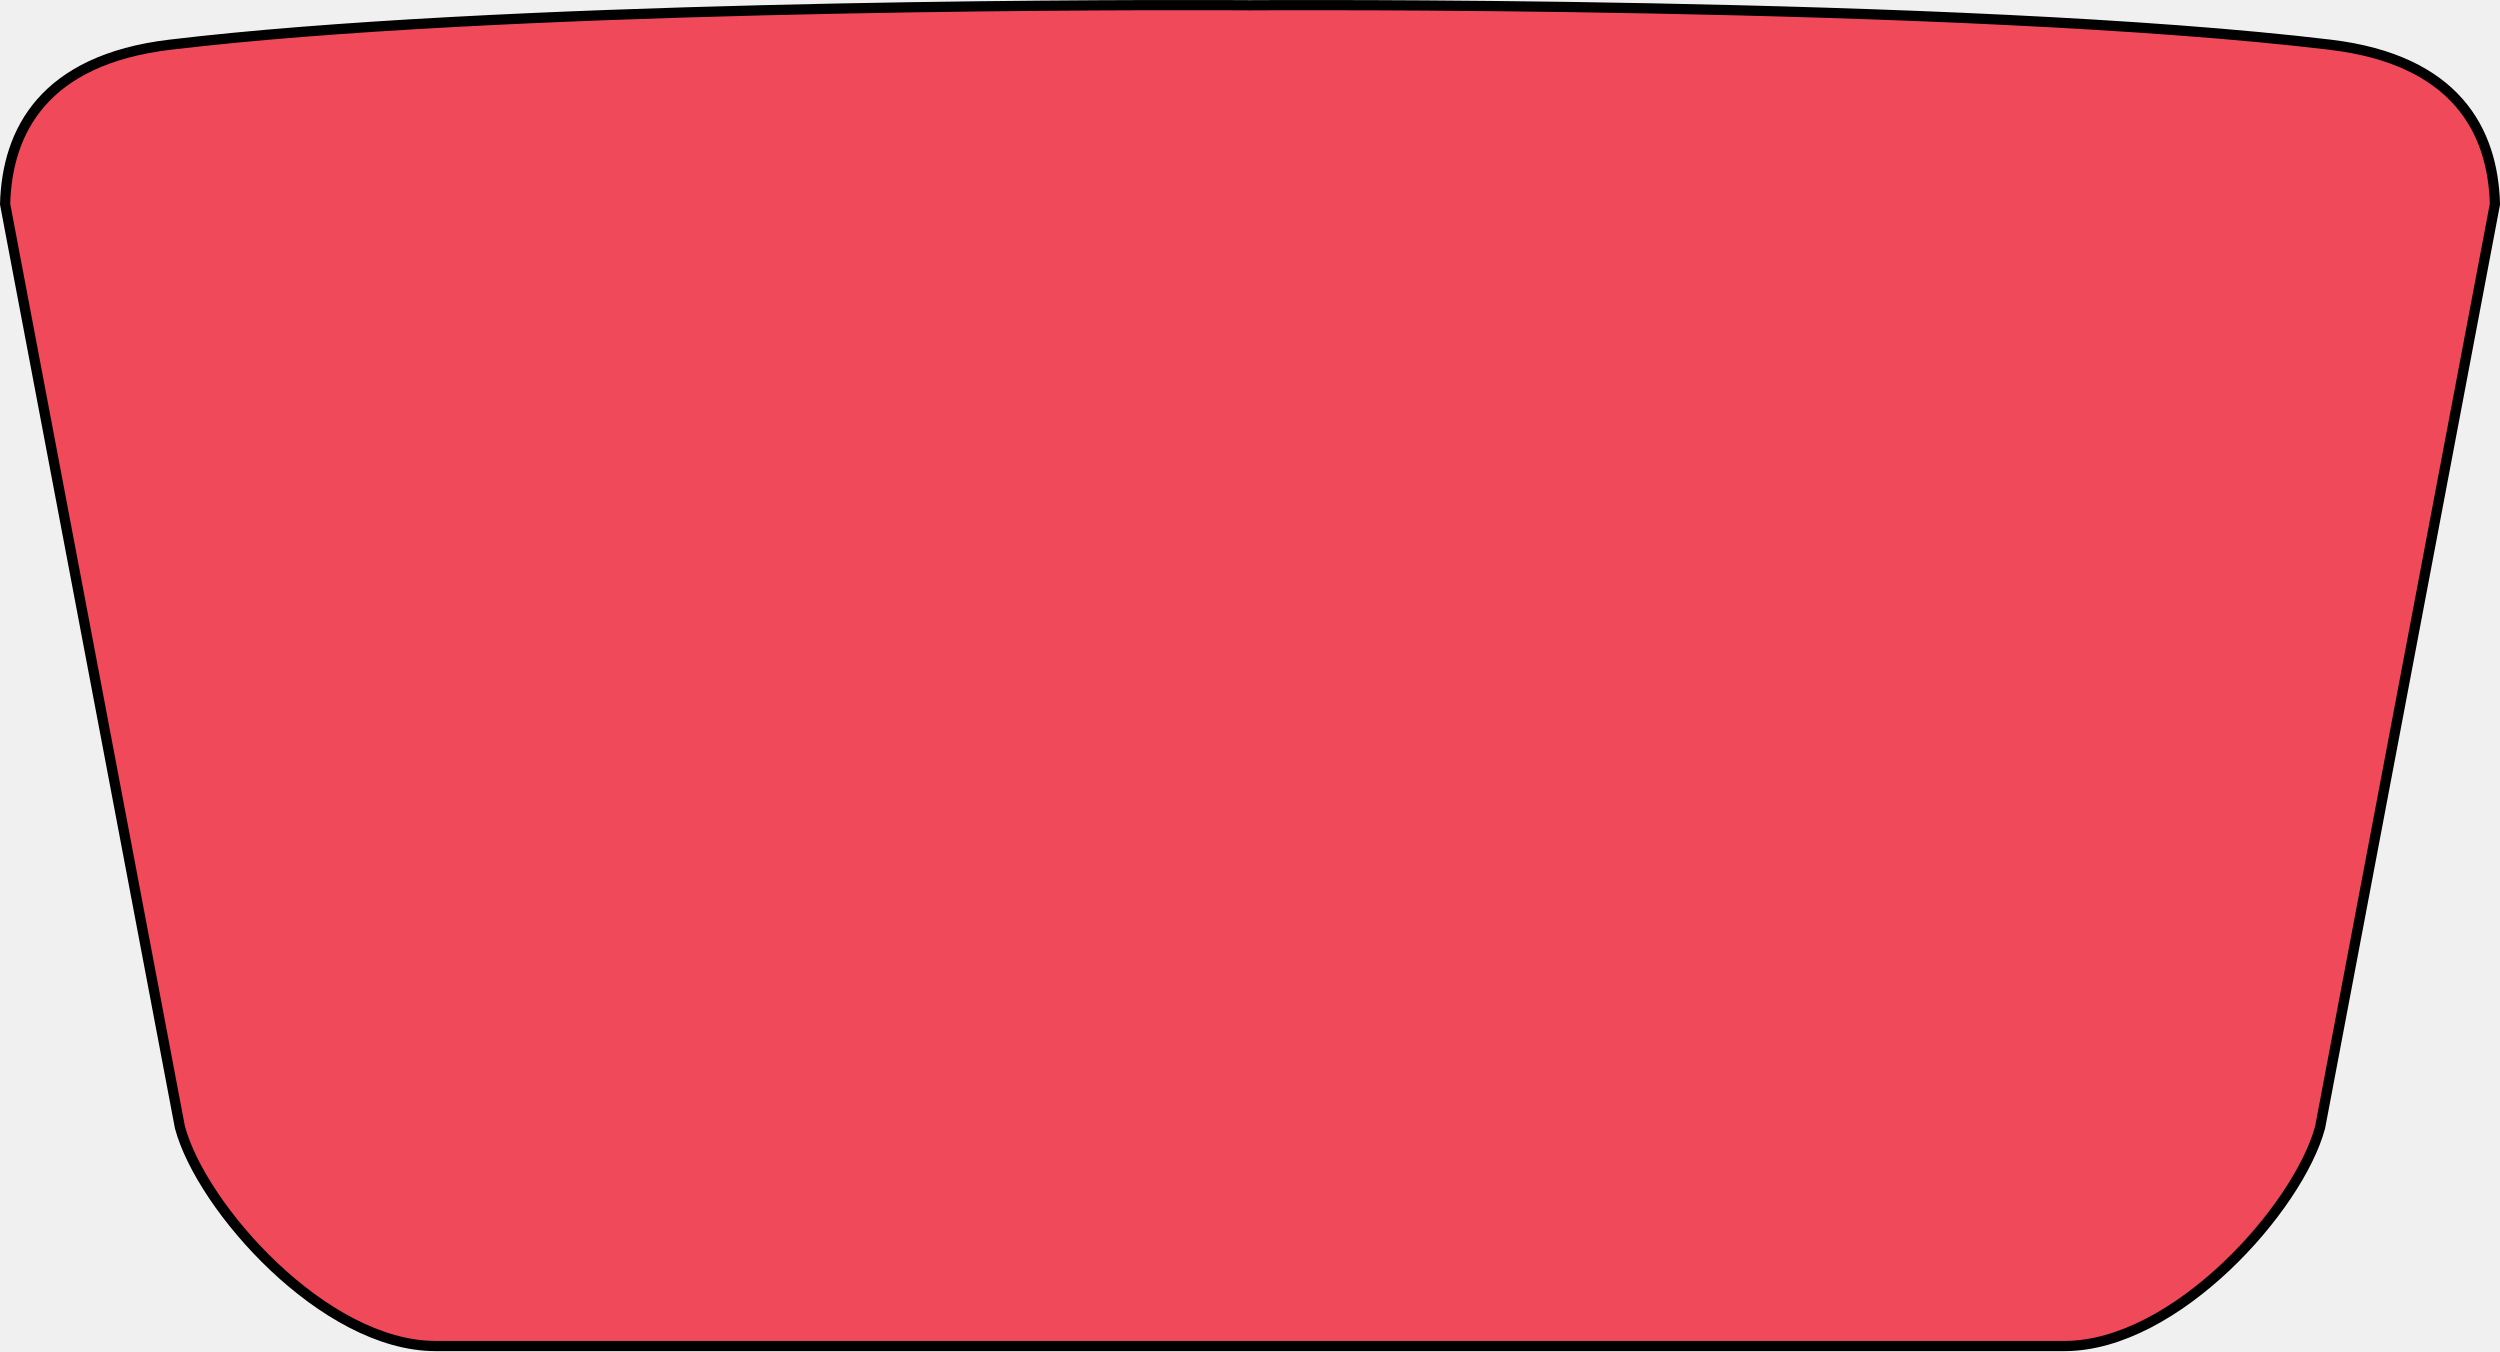
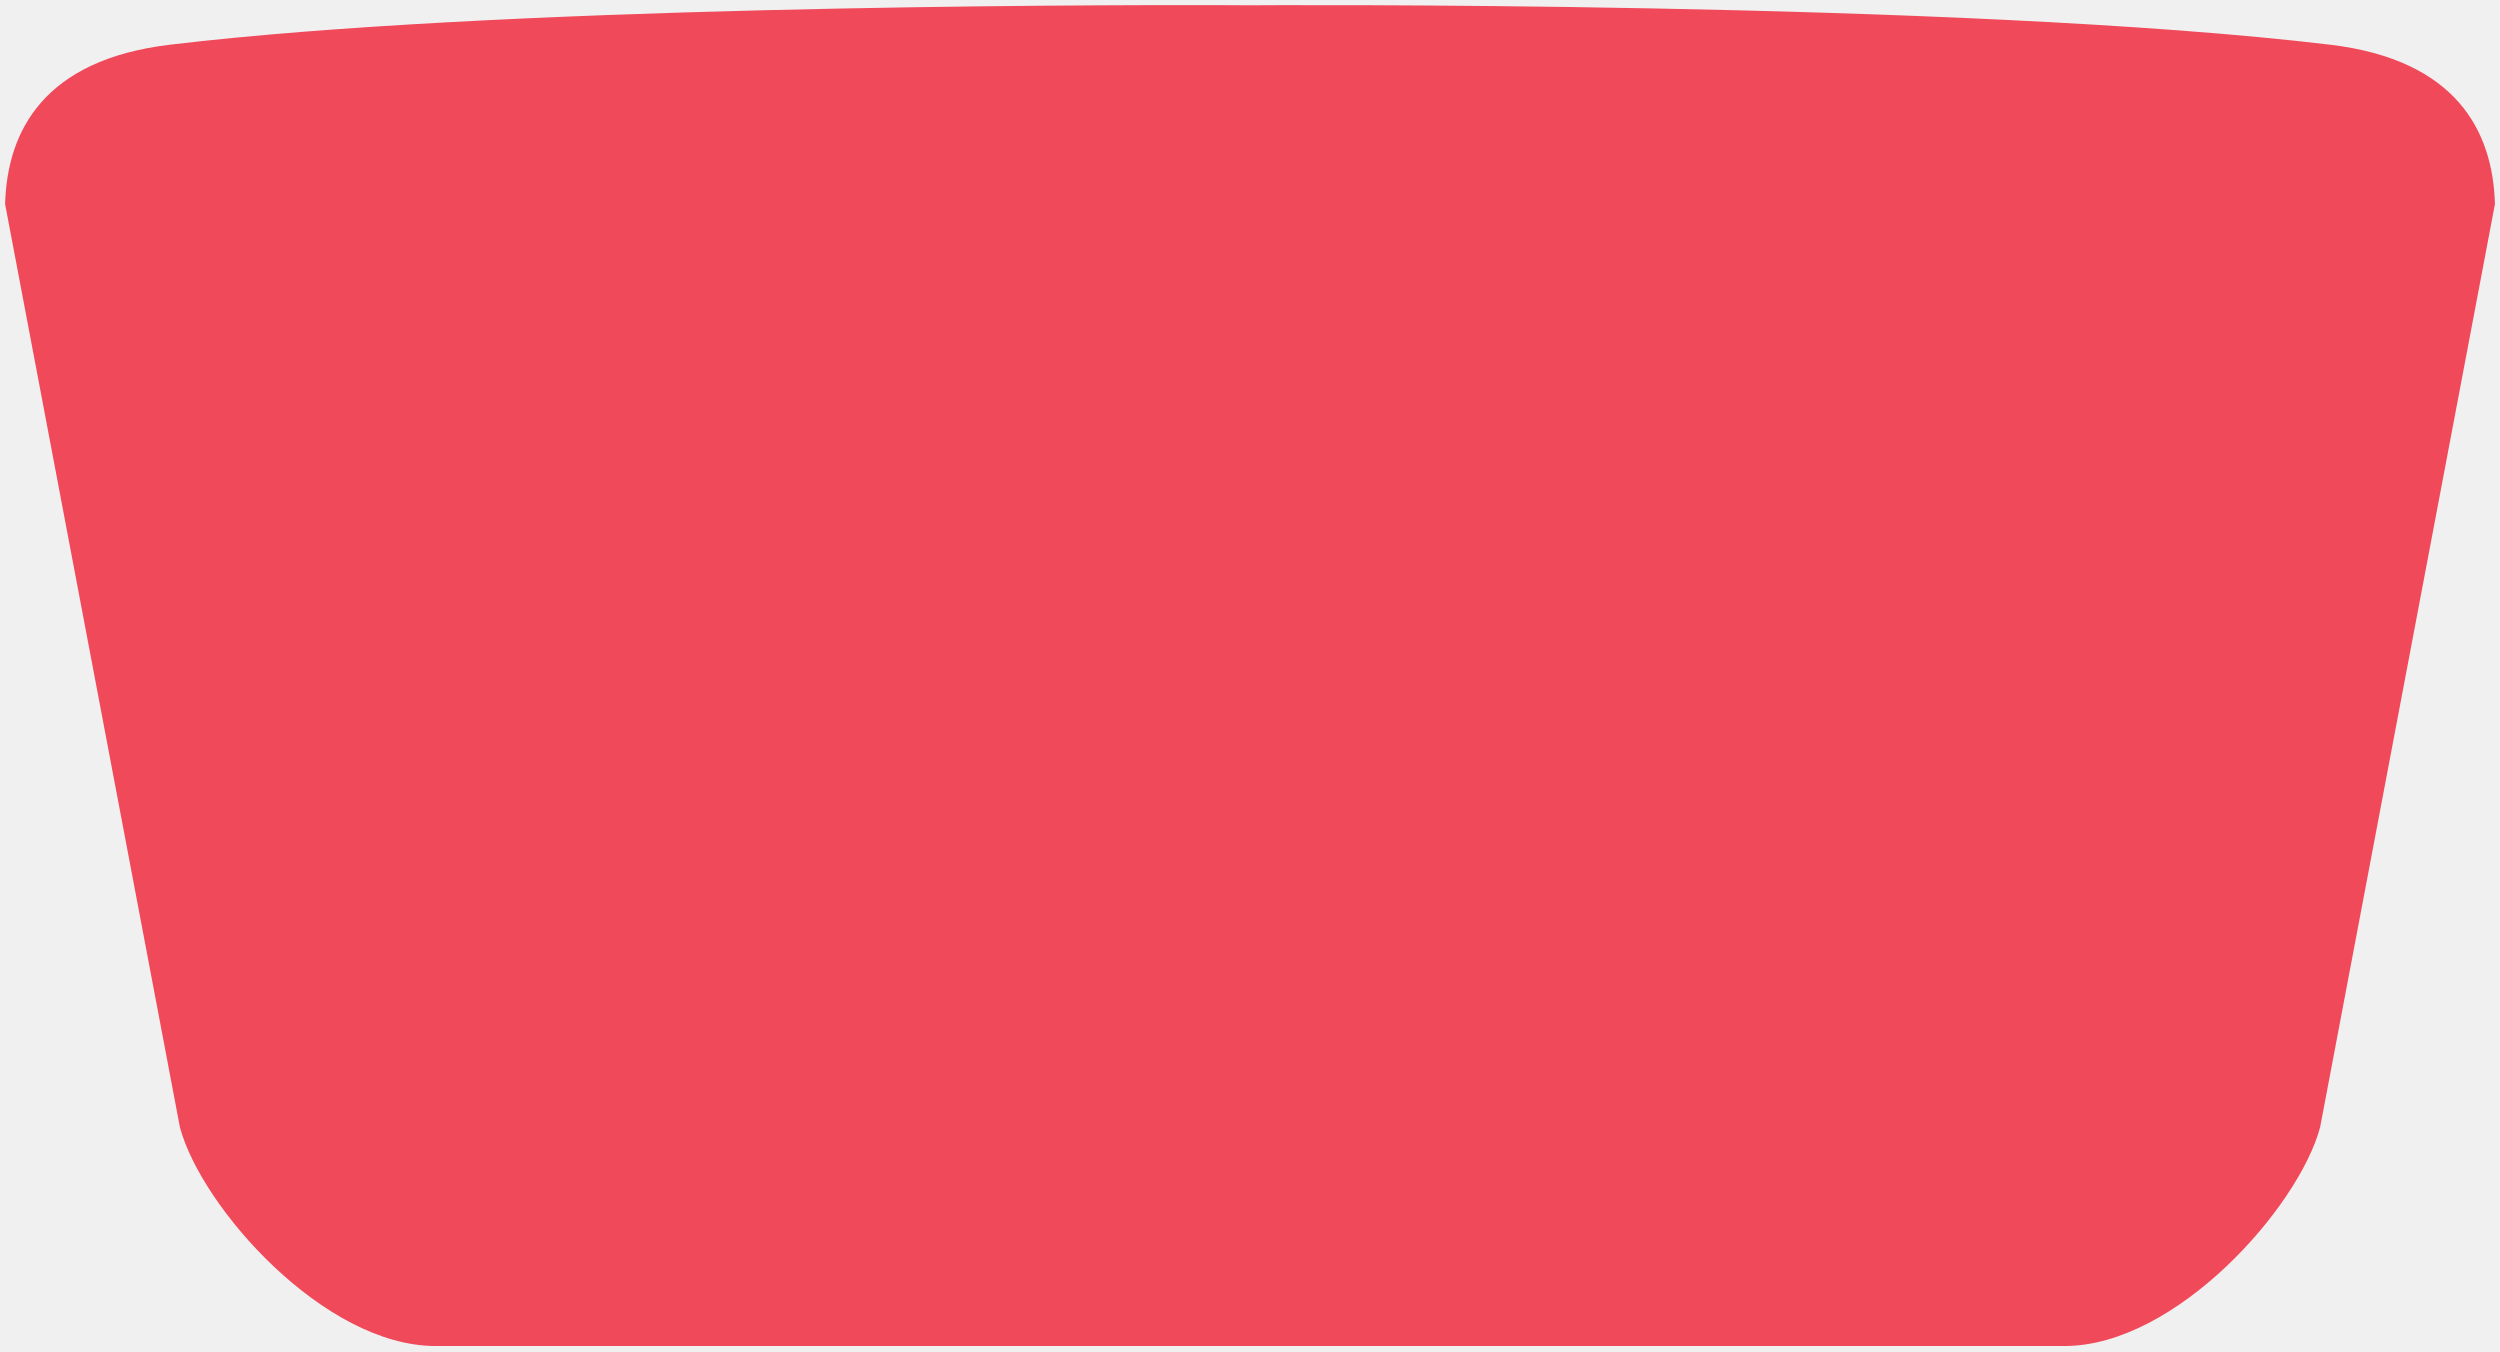
<svg xmlns="http://www.w3.org/2000/svg" width="330.638" height="178.692" viewBox="0 0 87.481 47.279" version="1.1" id="svg5">
  <defs id="defs2">
    <style id="style26544">
      .cls-1 {
        fill: #2c2c2c;
      }

      .cls-2 {
        fill: #222;
      }

      .cls-3 {
        fill: #7cb2e8;
      }

      .cls-4 {
        fill: #f66;
      }

      .cls-5 {
        fill: #ff69f8;
      }

      .cls-6 {
        fill: #40e2a0;
      }

      .cls-7 {
        fill: #d3d3d3;
      }

      .cls-8 {
        fill: #ddd;
      }

      .cls-9 {
        fill: #834d17;
      }

      .cls-10 {
        fill: #099;
      }

      .cls-11 {
        fill: #009607;
      }

      .cls-12 {
        fill: #bf1d5f;
      }
    </style>
    <style id="style2345">
      .cls-1 {
        fill: #c1272d;
      }

      .cls-2, .cls-4 {
        isolation: isolate;
        opacity: 0.25;
      }

      .cls-3 {
        fill: #3ed8d2;
      }

      .cls-4 {
        fill: #fff;
      }
    </style>
    <style id="style3670">
      .cls-1 {
        fill: none;
      }

      .cls-2 {
        fill: #b3b3b3;
      }

      .cls-3 {
        fill: #fff;
      }

      .cls-21, .cls-4 {
        fill: #e6e6e6;
      }

      .cls-5 {
        fill: #cfcfcf;
      }

      .cls-6 {
        fill: #121212;
      }

      .cls-7 {
        fill: #080808;
      }

      .cls-8 {
        opacity: 0.12;
      }

      .cls-9 {
        fill: url(#SVGID_5_);
      }

      .cls-10 {
        fill: #1f1f1f;
      }

      .cls-11 {
        fill: #9e1f20;
      }

      .cls-12 {
        fill: #c1272d;
      }

      .cls-13 {
        fill: #2c2c2c;
      }

      .cls-14 {
        fill: #222;
      }

      .cls-15 {
        fill: #f66;
      }

      .cls-16 {
        fill: #7cb2e8;
      }

      .cls-17 {
        fill: #ff69f8;
      }

      .cls-18 {
        fill: #40e2a0;
      }

      .cls-19 {
        fill: #050505;
        stroke: #000;
        stroke-miterlimit: 10;
        stroke-width: 2px;
      }

      .cls-20 {
        fill: #f2f2f2;
      }

      .cls-21, .cls-22, .cls-23, .cls-24, .cls-25 {
        isolation: isolate;
      }

      .cls-21 {
        opacity: 0.1;
      }

      .cls-22, .cls-24, .cls-29 {
        opacity: 0.08;
      }

      .cls-22 {
        fill: url(#SVGID_6_);
      }

      .cls-23 {
        opacity: 0.22;
      }

      .cls-24 {
        fill: url(#SVGID_7_);
      }

      .cls-25 {
        opacity: 0.25;
      }

      .cls-26 {
        fill: #0b0b0f;
      }

      .cls-27 {
        opacity: 0.2;
      }

      .cls-28 {
        fill: url(#SVGID_8_);
      }
    </style>
    <pattern id="SVGID_5_" data-name="SVGID 5 " width="71" height="71" patternTransform="translate(-14969.26 1511.28) scale(0.1)" patternUnits="userSpaceOnUse" viewBox="0 0 71 71">
      <rect class="cls-1" width="71" height="71" id="rect3672" />
      <g id="g3682">
        <polygon class="cls-1" points="0 0 71 0 71 71 0 71 0 0" id="polygon3674" />
        <g id="g3680">
          <polygon class="cls-1" points="0 0 71 0 71 71 0 71 0 0" id="polygon3676" />
          <path class="cls-2" d="M41.8,35.5a6.3,6.3,0,1,1-6.3-6.3A6.27,6.27,0,0,1,41.8,35.5Z" id="path3678" />
        </g>
      </g>
    </pattern>
    <pattern id="SVGID_6_" data-name="SVGID 6 " width="40" height="103" patternTransform="translate(-11177.56 6671.22) rotate(16) scale(0.34)" patternUnits="userSpaceOnUse" viewBox="0 0 40 103">
      <rect class="cls-1" width="40" height="103" id="rect3685" />
      <g id="g3723">
        <polygon class="cls-1" points="0 0 40 0 40 103 0 103 0 0" id="polygon3687" />
        <g id="g3721">
          <polygon class="cls-1" points="0 0 40 0 40 103 0 103 0 0" id="polygon3689" />
          <polygon points="34.5 231.8 37.5 231.8 37.5 77.3 34.5 77.3 34.5 231.8" id="polygon3691" />
          <polygon points="26.5 231.8 29.5 231.8 29.5 77.3 26.5 77.3 26.5 231.8" id="polygon3693" />
          <polygon points="18.5 231.8 21.5 231.8 21.5 77.3 18.5 77.3 18.5 231.8" id="polygon3695" />
          <polygon points="10.5 231.8 13.5 231.8 13.5 77.3 10.5 77.3 10.5 231.8" id="polygon3697" />
          <polygon points="2.5 231.8 5.5 231.8 5.5 77.3 2.5 77.3 2.5 231.8" id="polygon3699" />
          <polygon points="34.5 128.8 37.5 128.8 37.5 -25.7 34.5 -25.7 34.5 128.8" id="polygon3701" />
          <polygon points="26.5 128.8 29.5 128.8 29.5 -25.7 26.5 -25.7 26.5 128.8" id="polygon3703" />
          <polygon points="18.5 128.8 21.5 128.8 21.5 -25.7 18.5 -25.7 18.5 128.8" id="polygon3705" />
          <polygon points="10.5 128.8 13.5 128.8 13.5 -25.7 10.5 -25.7 10.5 128.8" id="polygon3707" />
          <polygon points="2.5 128.8 5.5 128.8 5.5 -25.7 2.5 -25.7 2.5 128.8" id="polygon3709" />
          <polygon points="34.5 25.8 37.5 25.8 37.5 -128.7 34.5 -128.7 34.5 25.8" id="polygon3711" />
          <polygon points="26.5 25.8 29.5 25.8 29.5 -128.7 26.5 -128.7 26.5 25.8" id="polygon3713" />
          <polygon points="18.5 25.8 21.5 25.8 21.5 -128.7 18.5 -128.7 18.5 25.8" id="polygon3715" />
          <polygon points="10.5 25.8 13.5 25.8 13.5 -128.7 10.5 -128.7 10.5 25.8" id="polygon3717" />
          <polygon points="2.5 25.8 5.5 25.8 5.5 -128.7 2.5 -128.7 2.5 25.8" id="polygon3719" />
        </g>
      </g>
    </pattern>
    <pattern id="SVGID_7_" data-name="SVGID 7 " width="40" height="103" patternTransform="matrix(-0.33, 0.09, 0.09, 0.33, -22107.61, 6714.99)" patternUnits="userSpaceOnUse" viewBox="0 0 40 103">
      <rect class="cls-1" width="40" height="103" id="rect3726" />
      <g id="g3764">
        <polygon class="cls-1" points="0 0 40 0 40 103 0 103 0 0" id="polygon3728" />
        <g id="g3762">
          <polygon class="cls-1" points="0 0 40 0 40 103 0 103 0 0" id="polygon3730" />
          <polygon points="34.5 231.8 37.5 231.8 37.5 77.3 34.5 77.3 34.5 231.8" id="polygon3732" />
          <polygon points="26.5 231.8 29.5 231.8 29.5 77.3 26.5 77.3 26.5 231.8" id="polygon3734" />
          <polygon points="18.5 231.8 21.5 231.8 21.5 77.3 18.5 77.3 18.5 231.8" id="polygon3736" />
          <polygon points="10.5 231.8 13.5 231.8 13.5 77.3 10.5 77.3 10.5 231.8" id="polygon3738" />
          <polygon points="2.5 231.8 5.5 231.8 5.5 77.3 2.5 77.3 2.5 231.8" id="polygon3740" />
          <polygon points="34.5 128.8 37.5 128.8 37.5 -25.7 34.5 -25.7 34.5 128.8" id="polygon3742" />
          <polygon points="26.5 128.8 29.5 128.8 29.5 -25.7 26.5 -25.7 26.5 128.8" id="polygon3744" />
          <polygon points="18.5 128.8 21.5 128.8 21.5 -25.7 18.5 -25.7 18.5 128.8" id="polygon3746" />
          <polygon points="10.5 128.8 13.5 128.8 13.5 -25.7 10.5 -25.7 10.5 128.8" id="polygon3748" />
          <polygon points="2.5 128.8 5.5 128.8 5.5 -25.7 2.5 -25.7 2.5 128.8" id="polygon3750" />
          <polygon points="34.5 25.8 37.5 25.8 37.5 -128.7 34.5 -128.7 34.5 25.8" id="polygon3752" />
          <polygon points="26.5 25.8 29.5 25.8 29.5 -128.7 26.5 -128.7 26.5 25.8" id="polygon3754" />
          <polygon points="18.5 25.8 21.5 25.8 21.5 -128.7 18.5 -128.7 18.5 25.8" id="polygon3756" />
          <polygon points="10.5 25.8 13.5 25.8 13.5 -128.7 10.5 -128.7 10.5 25.8" id="polygon3758" />
          <polygon points="2.5 25.8 5.5 25.8 5.5 -128.7 2.5 -128.7 2.5 25.8" id="polygon3760" />
        </g>
      </g>
    </pattern>
    <pattern id="SVGID_8_" data-name="SVGID 8 " width="71" height="71" patternTransform="translate(-14969.26 1511.28) scale(0.1)" patternUnits="userSpaceOnUse" viewBox="0 0 71 71">
      <rect class="cls-1" width="71" height="71" id="rect3767" />
      <g id="g3777">
        <polygon class="cls-1" points="0 0 71 0 71 71 0 71 0 0" id="polygon3769" />
        <g id="g3775">
          <polygon class="cls-1" points="0 0 71 0 71 71 0 71 0 0" id="polygon3771" />
          <path class="cls-3" d="M41.8,35.5a6.3,6.3,0,1,1-6.3-6.3A6.27,6.27,0,0,1,41.8,35.5Z" id="path3773" />
        </g>
      </g>
    </pattern>
    <style id="style937">
      .cls-1 {
        fill: none;
      }

      .cls-2 {
        fill: #b3b3b3;
      }

      .cls-3 {
        fill: #fff;
      }

      .cls-21, .cls-4 {
        fill: #e6e6e6;
      }

      .cls-5 {
        fill: #cfcfcf;
      }

      .cls-6 {
        fill: #121212;
      }

      .cls-7 {
        fill: #080808;
      }

      .cls-8 {
        opacity: 0.12;
      }

      .cls-9 {
        fill: url(#SVGID_5_);
      }

      .cls-10 {
        fill: #1f1f1f;
      }

      .cls-11 {
        fill: #9e1f20;
      }

      .cls-12 {
        fill: #c1272d;
      }

      .cls-13 {
        fill: #2c2c2c;
      }

      .cls-14 {
        fill: #222;
      }

      .cls-15 {
        fill: #f66;
      }

      .cls-16 {
        fill: #7cb2e8;
      }

      .cls-17 {
        fill: #ff69f8;
      }

      .cls-18 {
        fill: #40e2a0;
      }

      .cls-19 {
        fill: #050505;
        stroke: #000;
        stroke-miterlimit: 10;
        stroke-width: 2px;
      }

      .cls-20 {
        fill: #f2f2f2;
      }

      .cls-21, .cls-22, .cls-23, .cls-24, .cls-25 {
        isolation: isolate;
      }

      .cls-21 {
        opacity: 0.1;
      }

      .cls-22, .cls-24, .cls-29 {
        opacity: 0.08;
      }

      .cls-22 {
        fill: url(#SVGID_6_);
      }

      .cls-23 {
        opacity: 0.22;
      }

      .cls-24 {
        fill: url(#SVGID_7_);
      }

      .cls-25 {
        opacity: 0.25;
      }

      .cls-26 {
        fill: #0b0b0f;
      }

      .cls-27 {
        opacity: 0.2;
      }

      .cls-28 {
        fill: url(#SVGID_8_);
      }
    </style>
    <pattern id="SVGID_5_-3" data-name="SVGID 5 " width="71" height="71" patternTransform="translate(-14969.26 1511.28) scale(0.1)" patternUnits="userSpaceOnUse" viewBox="0 0 71 71">
      <rect class="cls-1" width="71" height="71" id="rect939" />
      <g id="g949">
        <polygon class="cls-1" points="0 0 71 0 71 71 0 71 0 0" id="polygon941" />
        <g id="g947">
          <polygon class="cls-1" points="0 0 71 0 71 71 0 71 0 0" id="polygon943" />
          <path class="cls-2" d="M41.8,35.5a6.3,6.3,0,1,1-6.3-6.3A6.27,6.27,0,0,1,41.8,35.5Z" id="path945" />
        </g>
      </g>
    </pattern>
    <pattern id="SVGID_6_-2" data-name="SVGID 6 " width="40" height="103" patternTransform="translate(-11177.56 6671.22) rotate(16) scale(0.34)" patternUnits="userSpaceOnUse" viewBox="0 0 40 103">
      <rect class="cls-1" width="40" height="103" id="rect952" />
      <g id="g990">
        <polygon class="cls-1" points="0 0 40 0 40 103 0 103 0 0" id="polygon954" />
        <g id="g988">
          <polygon class="cls-1" points="0 0 40 0 40 103 0 103 0 0" id="polygon956" />
          <polygon points="34.5 231.8 37.5 231.8 37.5 77.3 34.5 77.3 34.5 231.8" id="polygon958" />
          <polygon points="26.5 231.8 29.5 231.8 29.5 77.3 26.5 77.3 26.5 231.8" id="polygon960" />
          <polygon points="18.5 231.8 21.5 231.8 21.5 77.3 18.5 77.3 18.5 231.8" id="polygon962" />
          <polygon points="10.5 231.8 13.5 231.8 13.5 77.3 10.5 77.3 10.5 231.8" id="polygon964" />
          <polygon points="2.5 231.8 5.5 231.8 5.5 77.3 2.5 77.3 2.5 231.8" id="polygon966" />
          <polygon points="34.5 128.8 37.5 128.8 37.5 -25.7 34.5 -25.7 34.5 128.8" id="polygon968" />
          <polygon points="26.5 128.8 29.5 128.8 29.5 -25.7 26.5 -25.7 26.5 128.8" id="polygon970" />
          <polygon points="18.5 128.8 21.5 128.8 21.5 -25.7 18.5 -25.7 18.5 128.8" id="polygon972" />
          <polygon points="10.5 128.8 13.5 128.8 13.5 -25.7 10.5 -25.7 10.5 128.8" id="polygon974" />
          <polygon points="2.5 128.8 5.5 128.8 5.5 -25.7 2.5 -25.7 2.5 128.8" id="polygon976" />
          <polygon points="34.5 25.8 37.5 25.8 37.5 -128.7 34.5 -128.7 34.5 25.8" id="polygon978" />
          <polygon points="26.5 25.8 29.5 25.8 29.5 -128.7 26.5 -128.7 26.5 25.8" id="polygon980" />
          <polygon points="18.5 25.8 21.5 25.8 21.5 -128.7 18.5 -128.7 18.5 25.8" id="polygon982" />
          <polygon points="10.5 25.8 13.5 25.8 13.5 -128.7 10.5 -128.7 10.5 25.8" id="polygon984" />
          <polygon points="2.5 25.8 5.5 25.8 5.5 -128.7 2.5 -128.7 2.5 25.8" id="polygon986" />
        </g>
      </g>
    </pattern>
    <pattern id="SVGID_7_-1" data-name="SVGID 7 " width="40" height="103" patternTransform="matrix(-0.33, 0.09, 0.09, 0.33, -22107.61, 6714.99)" patternUnits="userSpaceOnUse" viewBox="0 0 40 103">
      <rect class="cls-1" width="40" height="103" id="rect993" />
      <g id="g1031">
        <polygon class="cls-1" points="0 0 40 0 40 103 0 103 0 0" id="polygon995" />
        <g id="g1029">
          <polygon class="cls-1" points="0 0 40 0 40 103 0 103 0 0" id="polygon997" />
          <polygon points="34.5 231.8 37.5 231.8 37.5 77.3 34.5 77.3 34.5 231.8" id="polygon999" />
          <polygon points="26.5 231.8 29.5 231.8 29.5 77.3 26.5 77.3 26.5 231.8" id="polygon1001" />
          <polygon points="18.5 231.8 21.5 231.8 21.5 77.3 18.5 77.3 18.5 231.8" id="polygon1003" />
          <polygon points="10.5 231.8 13.5 231.8 13.5 77.3 10.5 77.3 10.5 231.8" id="polygon1005" />
          <polygon points="2.5 231.8 5.5 231.8 5.5 77.3 2.5 77.3 2.5 231.8" id="polygon1007" />
          <polygon points="34.5 128.8 37.5 128.8 37.5 -25.7 34.5 -25.7 34.5 128.8" id="polygon1009" />
          <polygon points="26.5 128.8 29.5 128.8 29.5 -25.7 26.5 -25.7 26.5 128.8" id="polygon1011" />
          <polygon points="18.5 128.8 21.5 128.8 21.5 -25.7 18.5 -25.7 18.5 128.8" id="polygon1013" />
          <polygon points="10.5 128.8 13.5 128.8 13.5 -25.7 10.5 -25.7 10.5 128.8" id="polygon1015" />
          <polygon points="2.5 128.8 5.5 128.8 5.5 -25.7 2.5 -25.7 2.5 128.8" id="polygon1017" />
          <polygon points="34.5 25.8 37.5 25.8 37.5 -128.7 34.5 -128.7 34.5 25.8" id="polygon1019" />
          <polygon points="26.5 25.8 29.5 25.8 29.5 -128.7 26.5 -128.7 26.5 25.8" id="polygon1021" />
          <polygon points="18.5 25.8 21.5 25.8 21.5 -128.7 18.5 -128.7 18.5 25.8" id="polygon1023" />
          <polygon points="10.5 25.8 13.5 25.8 13.5 -128.7 10.5 -128.7 10.5 25.8" id="polygon1025" />
          <polygon points="2.5 25.8 5.5 25.8 5.5 -128.7 2.5 -128.7 2.5 25.8" id="polygon1027" />
        </g>
      </g>
    </pattern>
    <pattern id="SVGID_8_-9" data-name="SVGID 8 " width="71" height="71" patternTransform="translate(-14969.26 1511.28) scale(0.1)" patternUnits="userSpaceOnUse" viewBox="0 0 71 71">
      <rect class="cls-1" width="71" height="71" id="rect1034" />
      <g id="g1044">
        <polygon class="cls-1" points="0 0 71 0 71 71 0 71 0 0" id="polygon1036" />
        <g id="g1042">
          <polygon class="cls-1" points="0 0 71 0 71 71 0 71 0 0" id="polygon1038" />
          <path class="cls-3" d="M41.8,35.5a6.3,6.3,0,1,1-6.3-6.3A6.27,6.27,0,0,1,41.8,35.5Z" id="path1040" />
        </g>
      </g>
    </pattern>
  </defs>
  <g id="layer2" style="display:inline;opacity:1" transform="translate(-114.8733,-47.0423)">
    <g id="g3866-3" style="display:inline;opacity:1" transform="translate(-276.2994,-181.9039)" />
-     <path id="path6397" style="display:inline;fill:#f0495a;fill-opacity:1;stroke:#000000;stroke-width:0.357px;stroke-linecap:butt;stroke-linejoin:miter;stroke-opacity:1" d="m 157.524,47.222 c -4.937,-0.011 -25.393,0.028 -36.715,1.386 -4.391,0.527 -5.688,3.008 -5.757,5.578 l 6.117,32.303 c 0.752,2.808 5.048,7.654 8.945,7.654 h 28.5 28.501 c 3.896,0 8.192,-4.846 8.945,-7.654 l 6.117,-32.303 c -0.069,-2.57 -1.367,-5.051 -5.757,-5.578 -12.928,-1.55 -37.801,-1.381 -37.801,-1.381 v 0 z" />
+     <path id="path6397" style="display:inline;fill:#f0495a;fill-opacity:1;stroke:none;stroke-width:0.357px;stroke-linecap:butt;stroke-linejoin:miter;stroke-opacity:1" d="m 157.524,47.222 c -4.937,-0.011 -25.393,0.028 -36.715,1.386 -4.391,0.527 -5.688,3.008 -5.757,5.578 l 6.117,32.303 c 0.752,2.808 5.048,7.654 8.945,7.654 h 28.5 28.501 c 3.896,0 8.192,-4.846 8.945,-7.654 l 6.117,-32.303 c -0.069,-2.57 -1.367,-5.051 -5.757,-5.578 -12.928,-1.55 -37.801,-1.381 -37.801,-1.381 v 0 z" />
    <g id="g3982-7-8" style="display:inline" transform="matrix(-0.1655233,0.02978768,0.02978768,0.1655233,90.00792,-11.52032)" />
    <g id="layer5" />
    <g id="layer6" />
  </g>
</svg>
